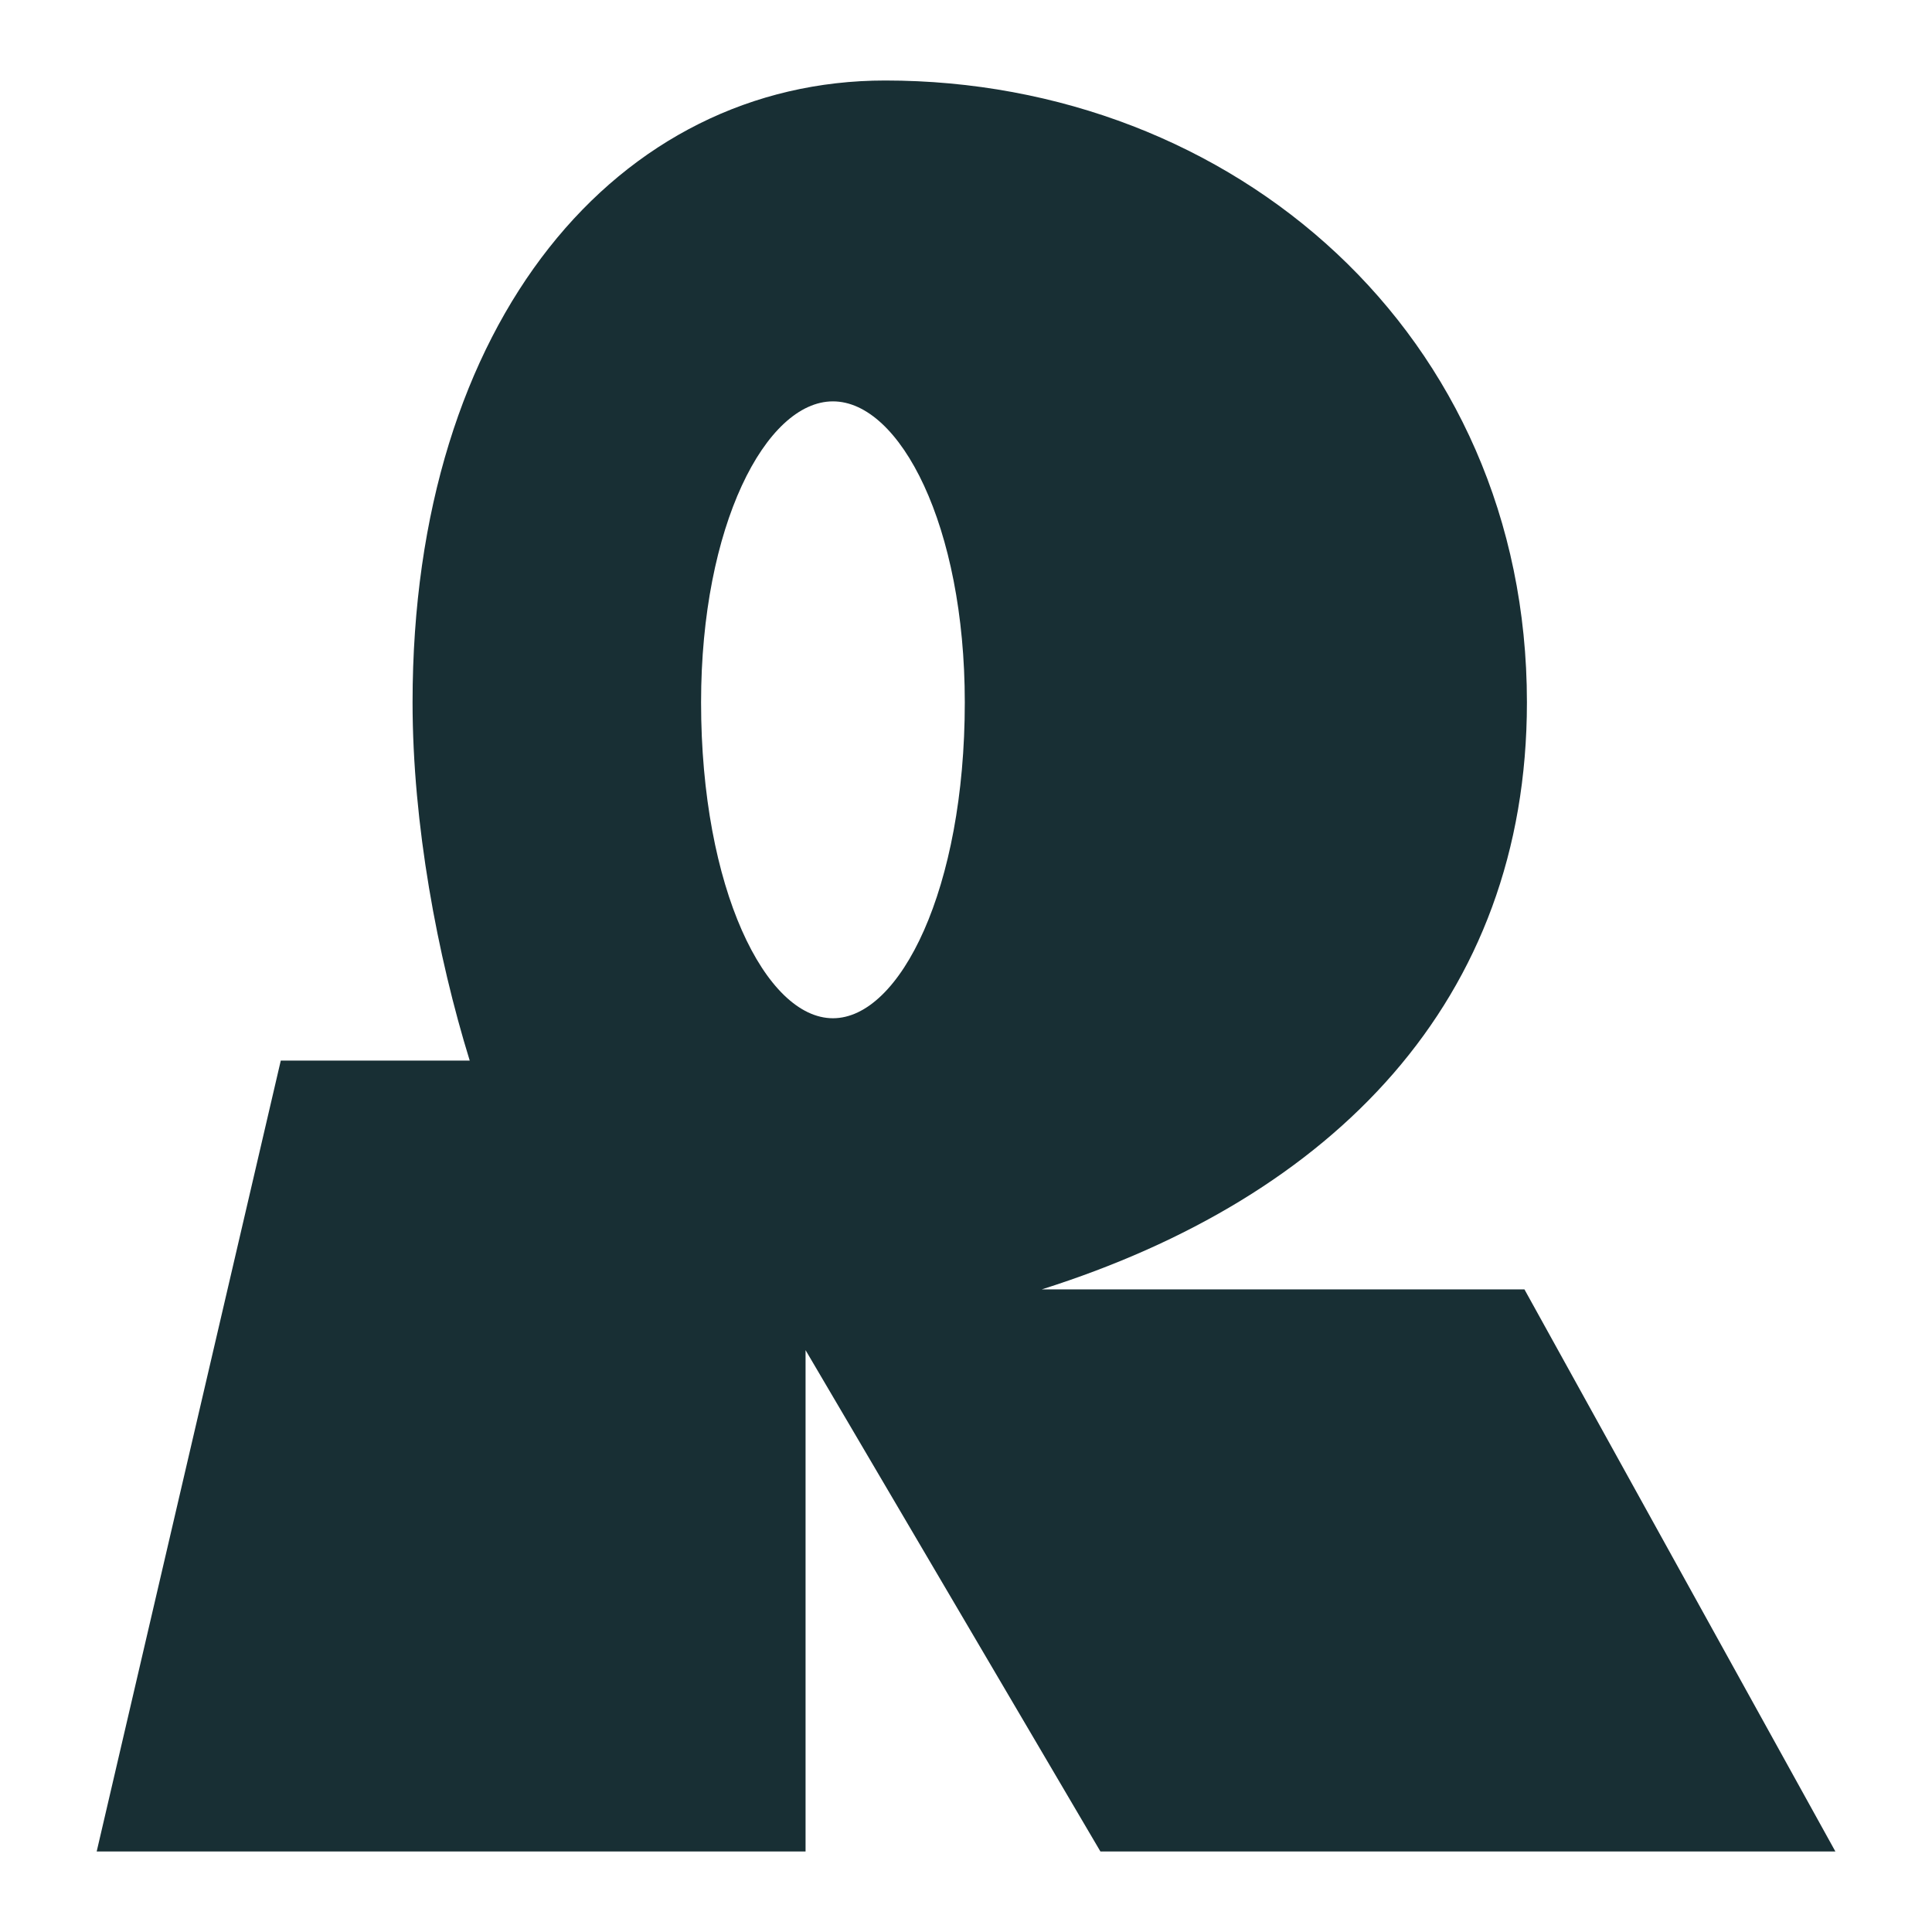
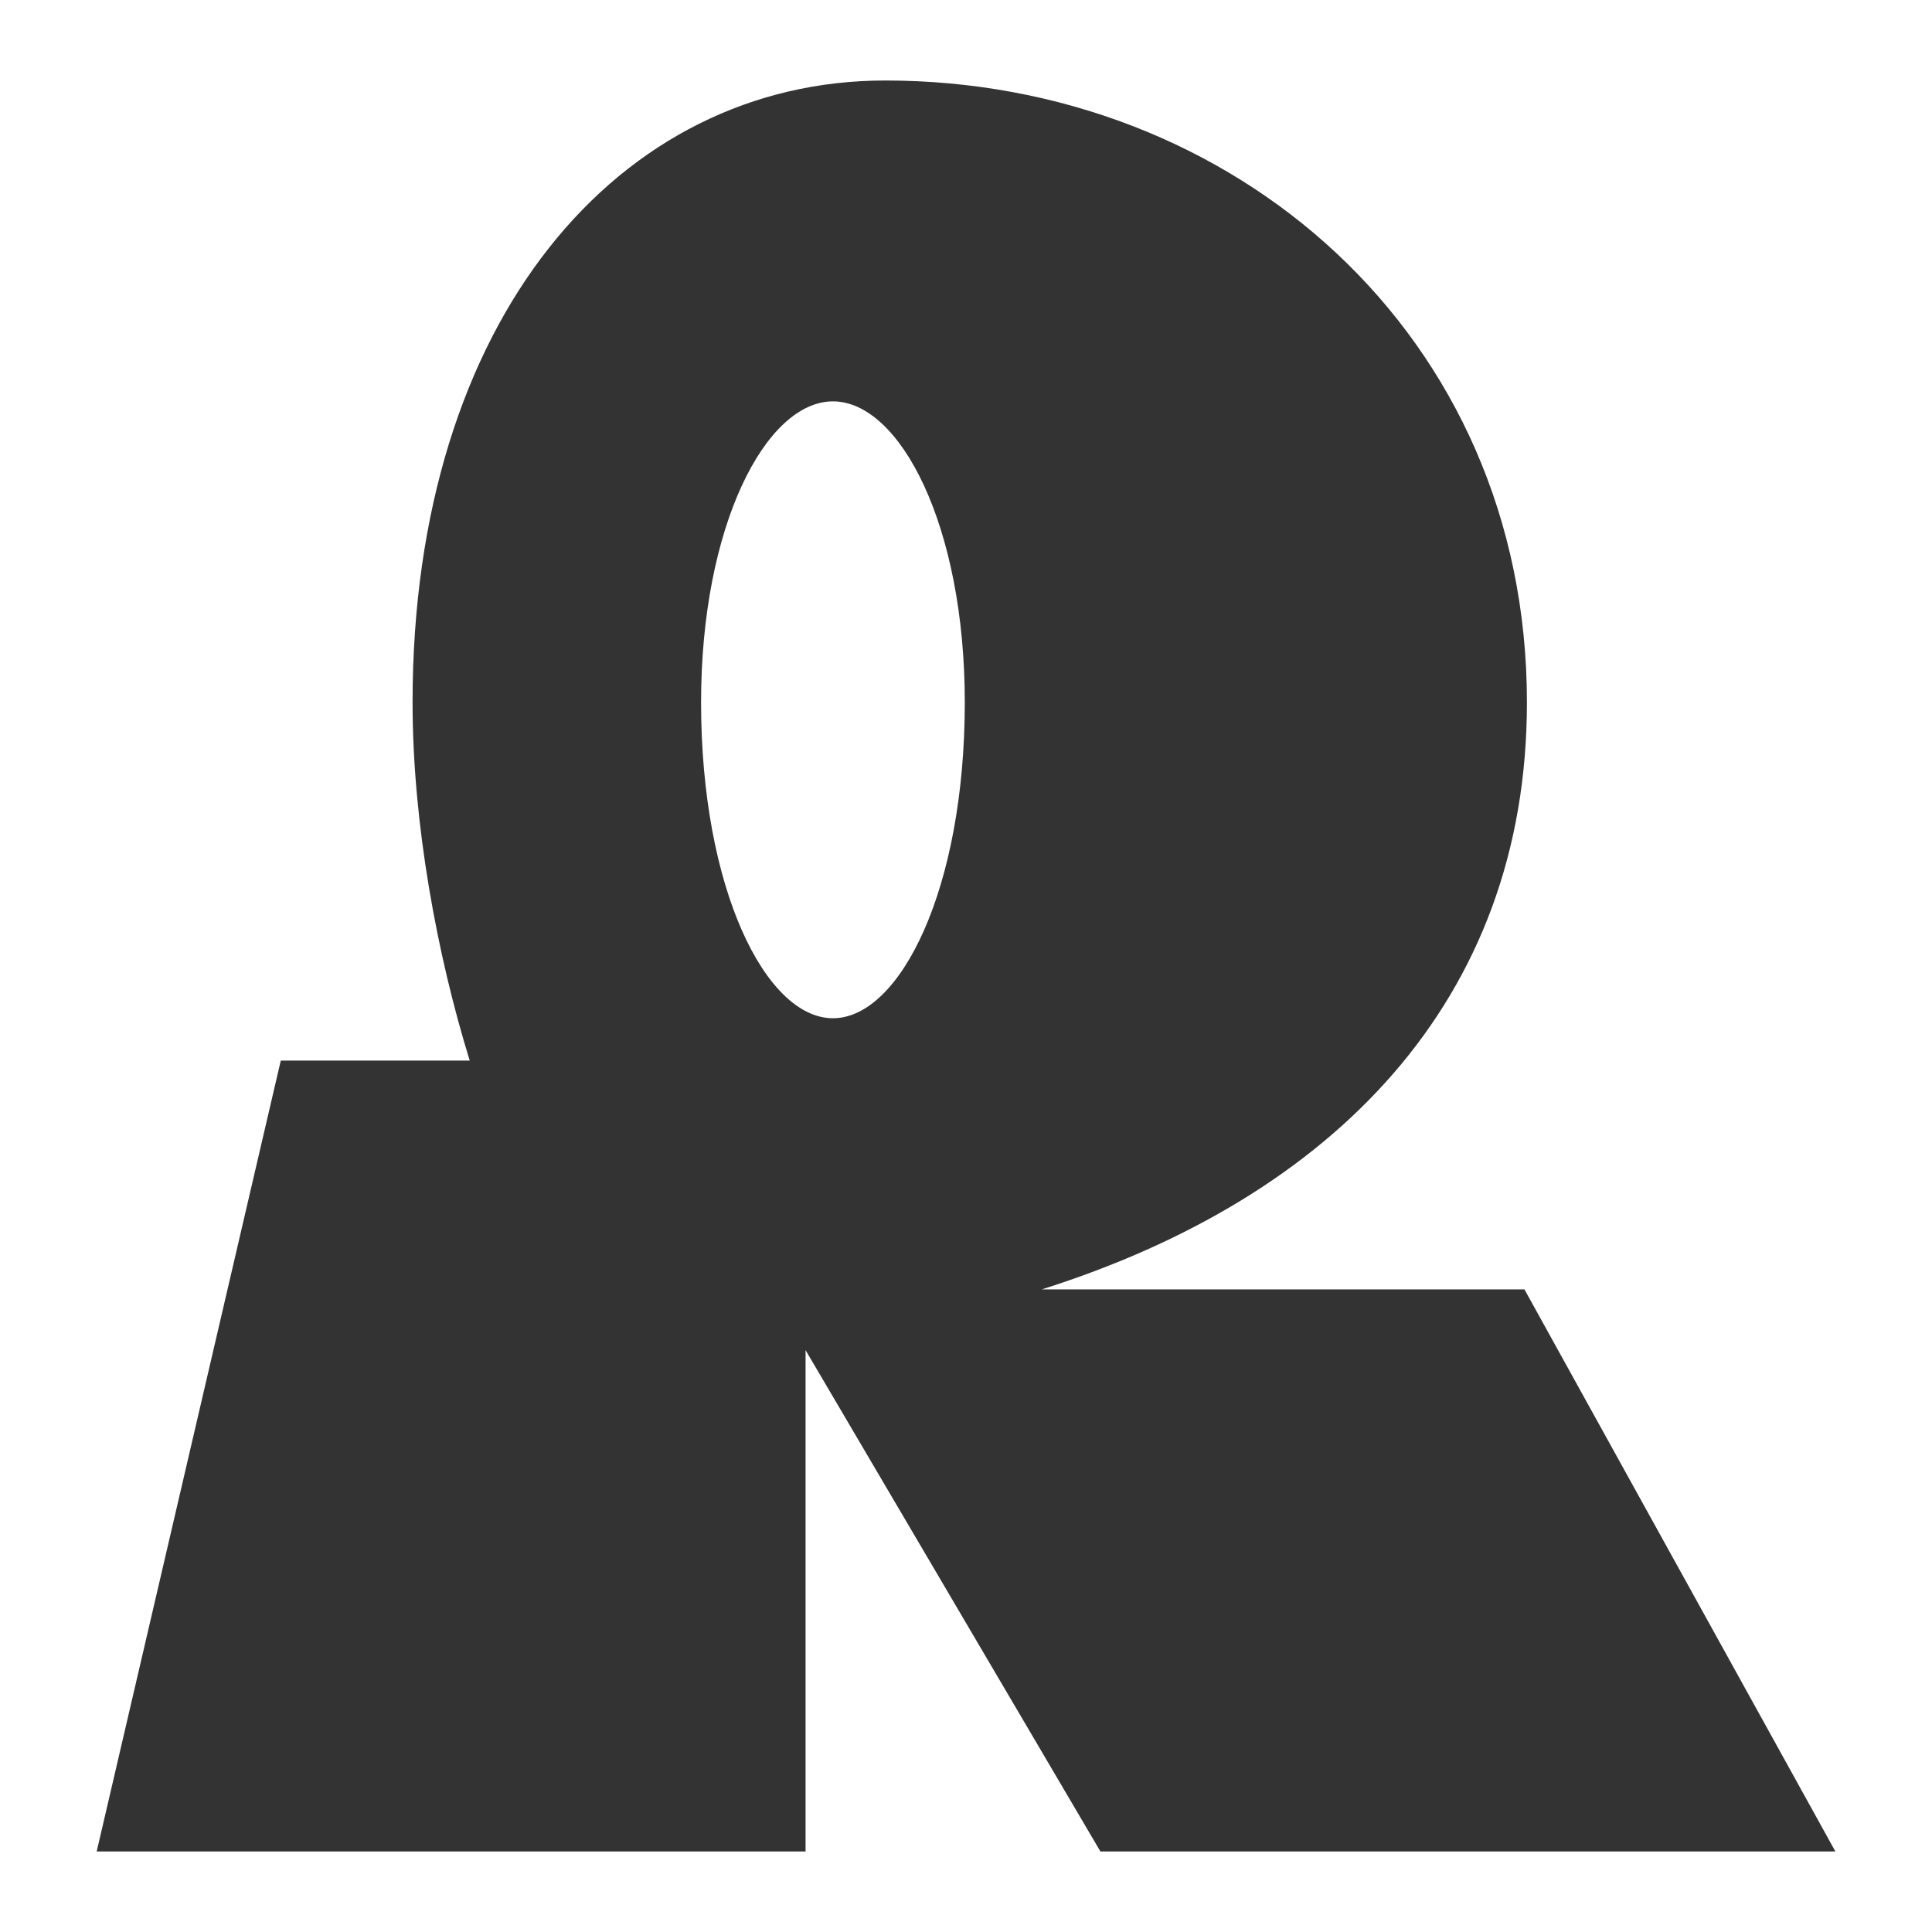
- <svg xmlns="http://www.w3.org/2000/svg" fill="#182f34" fill-rule="evenodd" viewBox="0 0 24 24">
+ <svg xmlns="http://www.w3.org/2000/svg" fill="#333333" fill-rule="evenodd" viewBox="0 0 24 24">
  <path d="M18.937 16.017h-5.995c3.616-1.143 6.026-3.584 6.026-7.292C18.968 4.152 15.322 1 10.996 1 7.69 1 5.125 3.966 5.125 8.725c0 1.514.309 3.151.71 4.45H3.488L1.201 23h8.806v-6.228L13.67 23h9.13zm-8.59-3.368c-.834 0-1.638-1.607-1.638-3.924 0-2.194.804-3.739 1.638-3.739s1.638 1.545 1.638 3.739c0 2.317-.804 3.924-1.638 3.924" />
</svg>
